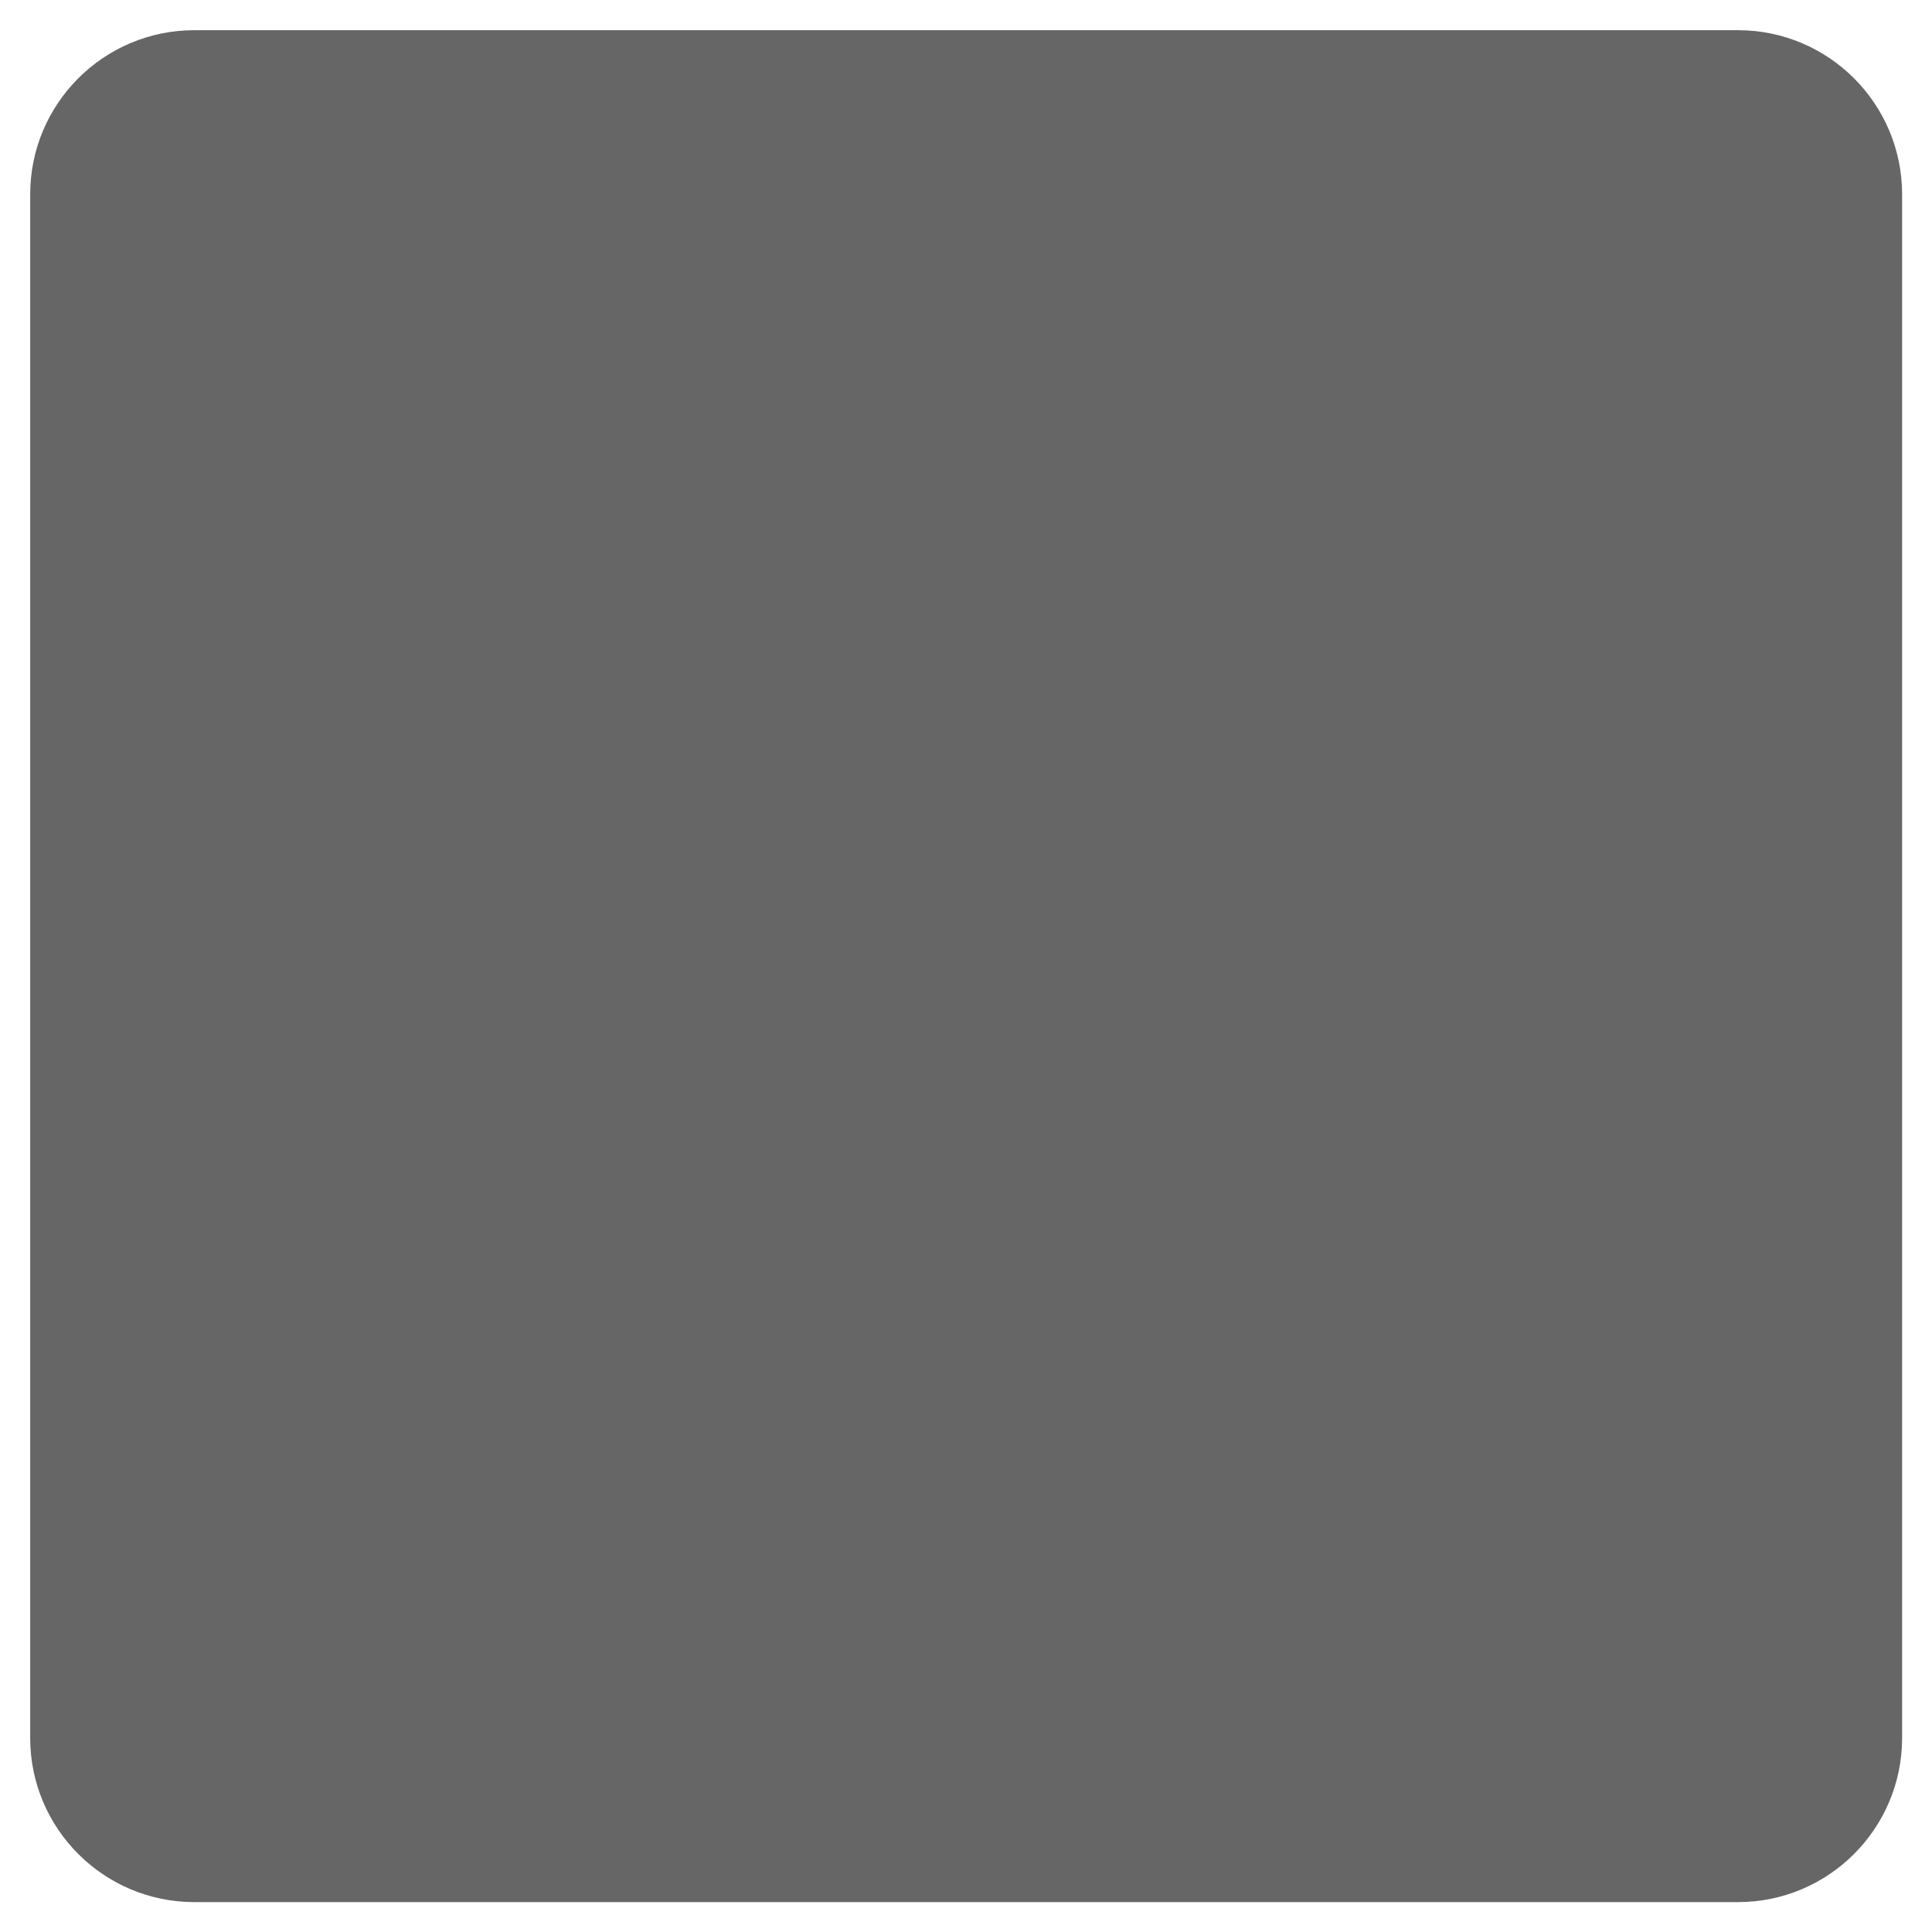
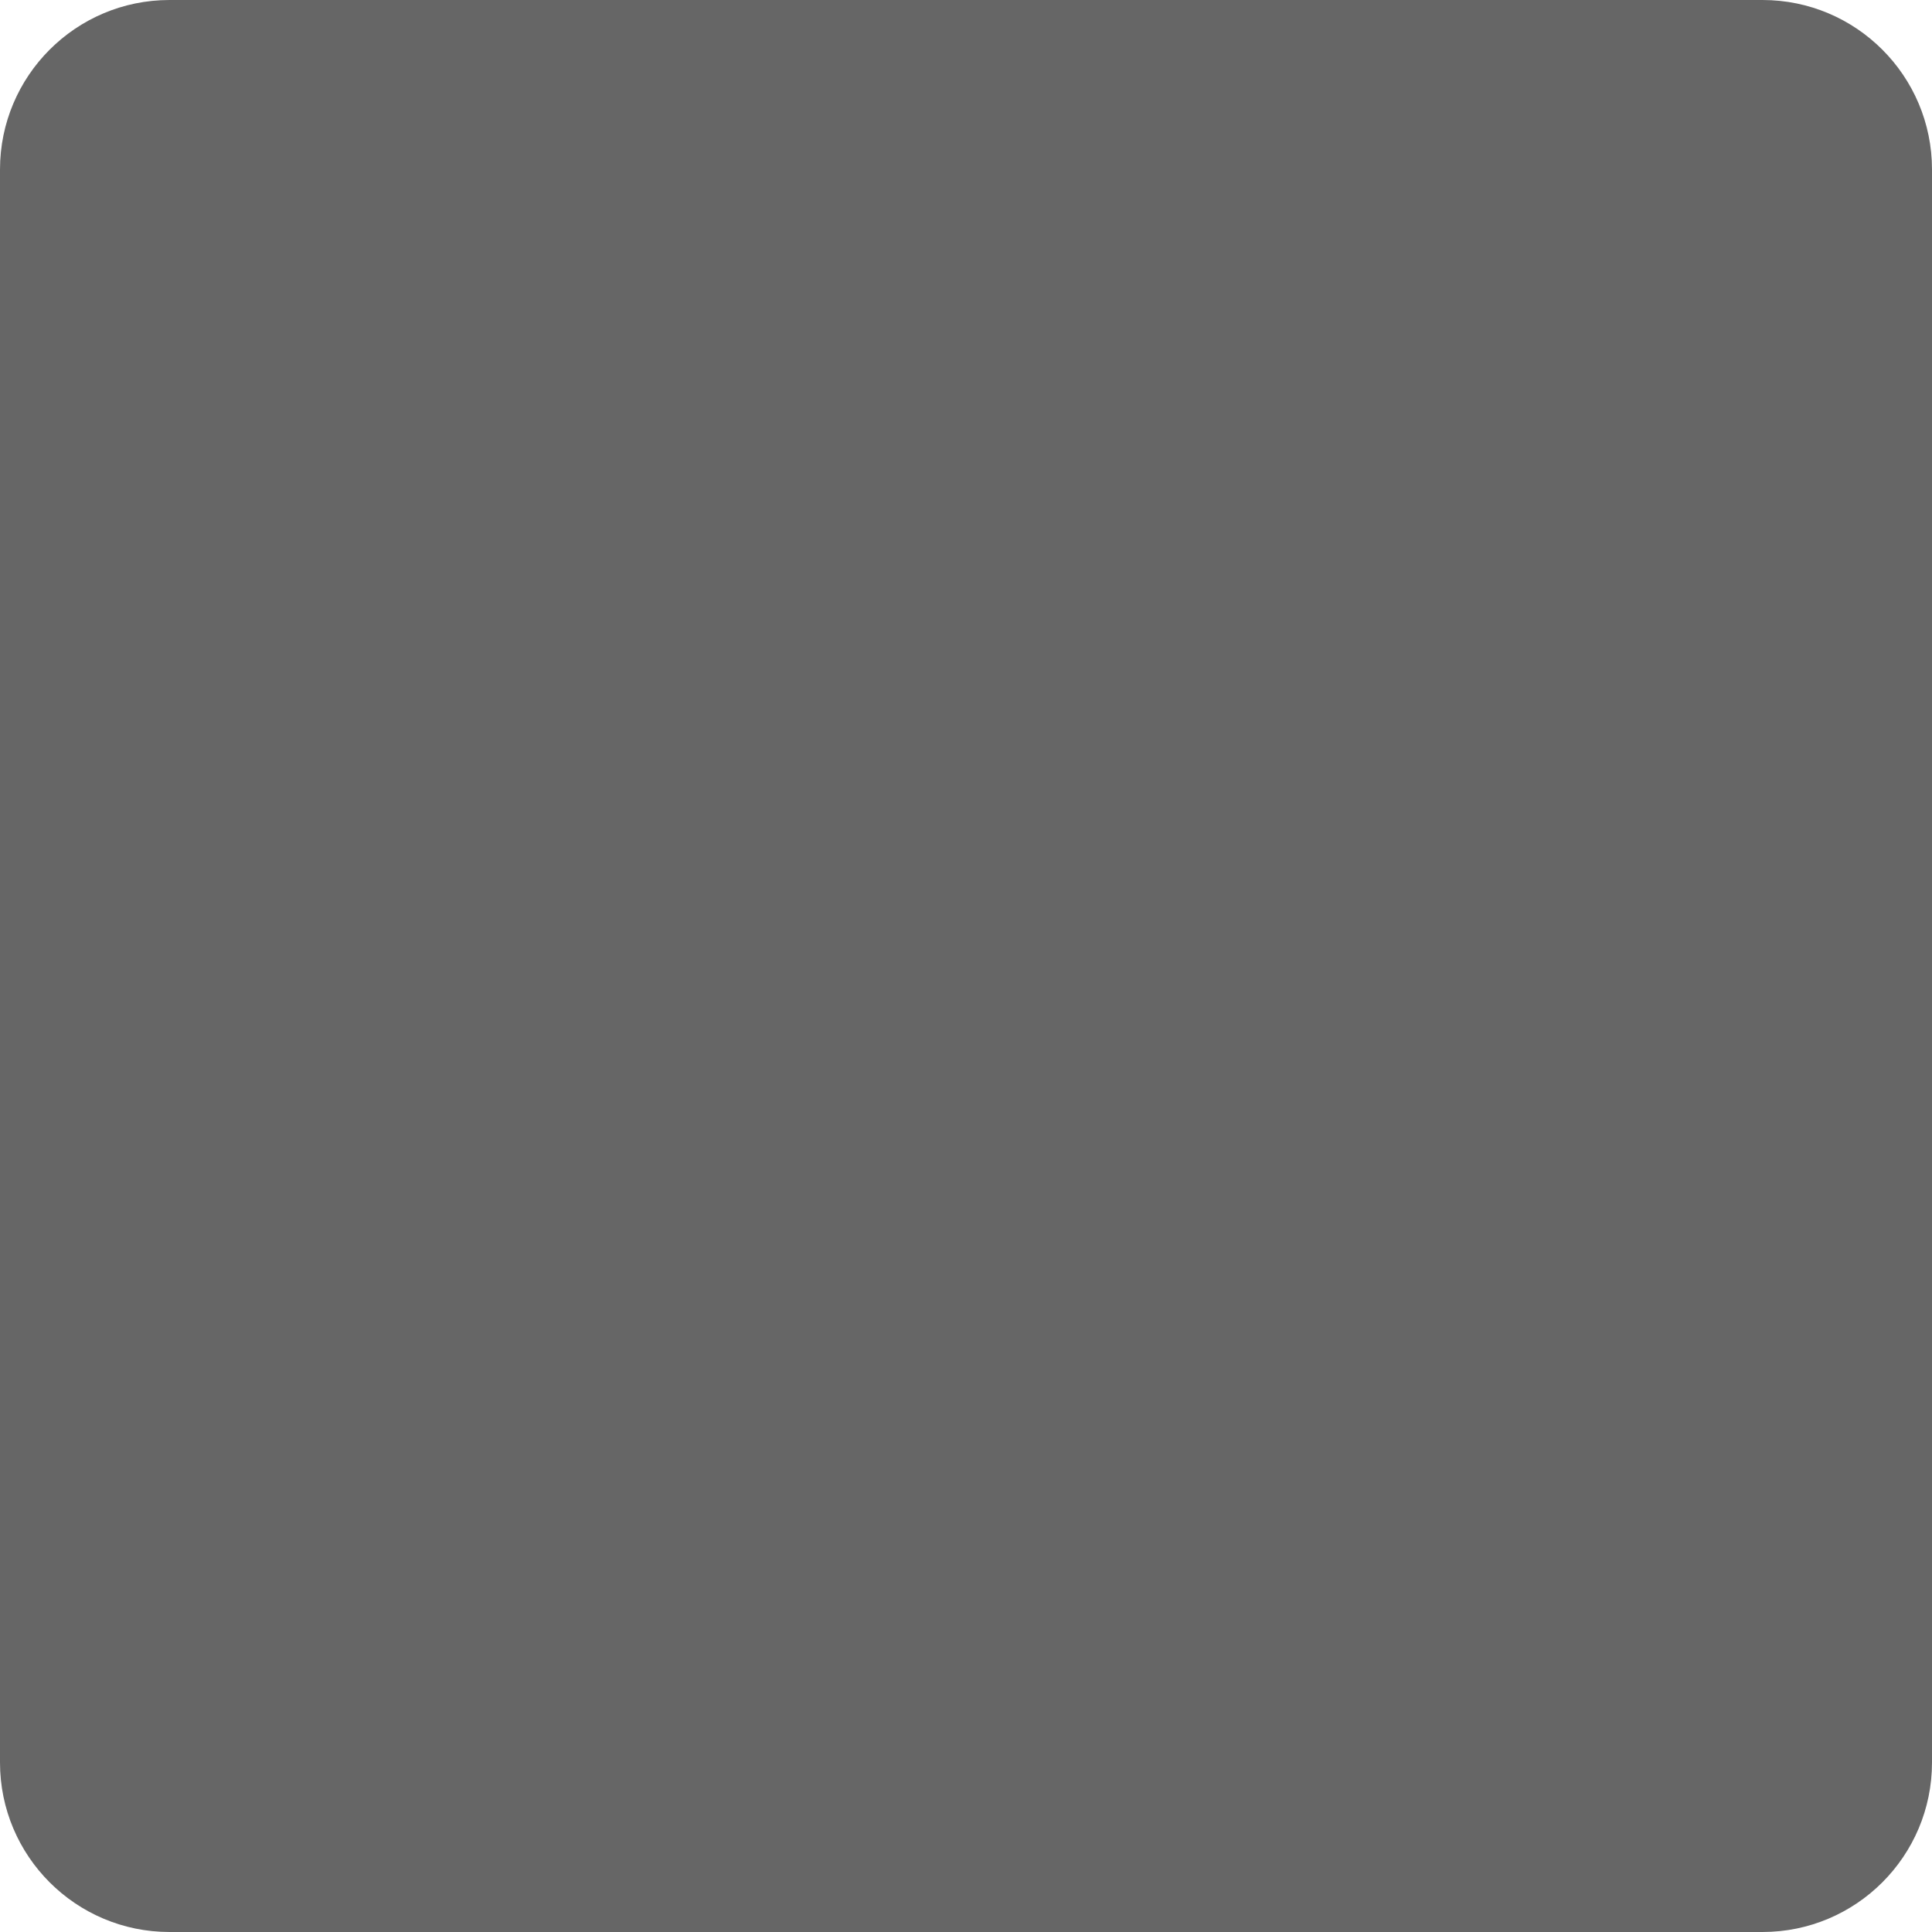
- <svg xmlns="http://www.w3.org/2000/svg" id="_圖層_5" data-name="圖層 5" viewBox="0 0 64 64">
-   <defs>
-     <style>
-       .cls-1 {
-         fill: #666;
-       }
-     </style>
-   </defs>
-   <rect class="cls-1" x="1" y="1" width="62.01" height="62.01" rx="5.44" ry="5.44" />
+ <svg xmlns="http://www.w3.org/2000/svg" width="22.792" height="22.792" viewBox="0 0 22.792 22.792">
+   <g id="Group_32" data-name="Group 32" transform="translate(-28.751 -223.738)">
+     <rect id="Rectangle_88" data-name="Rectangle 88" width="22.792" height="22.792" rx="2" transform="translate(28.751 223.738)" fill="#666" />
+   </g>
</svg>
